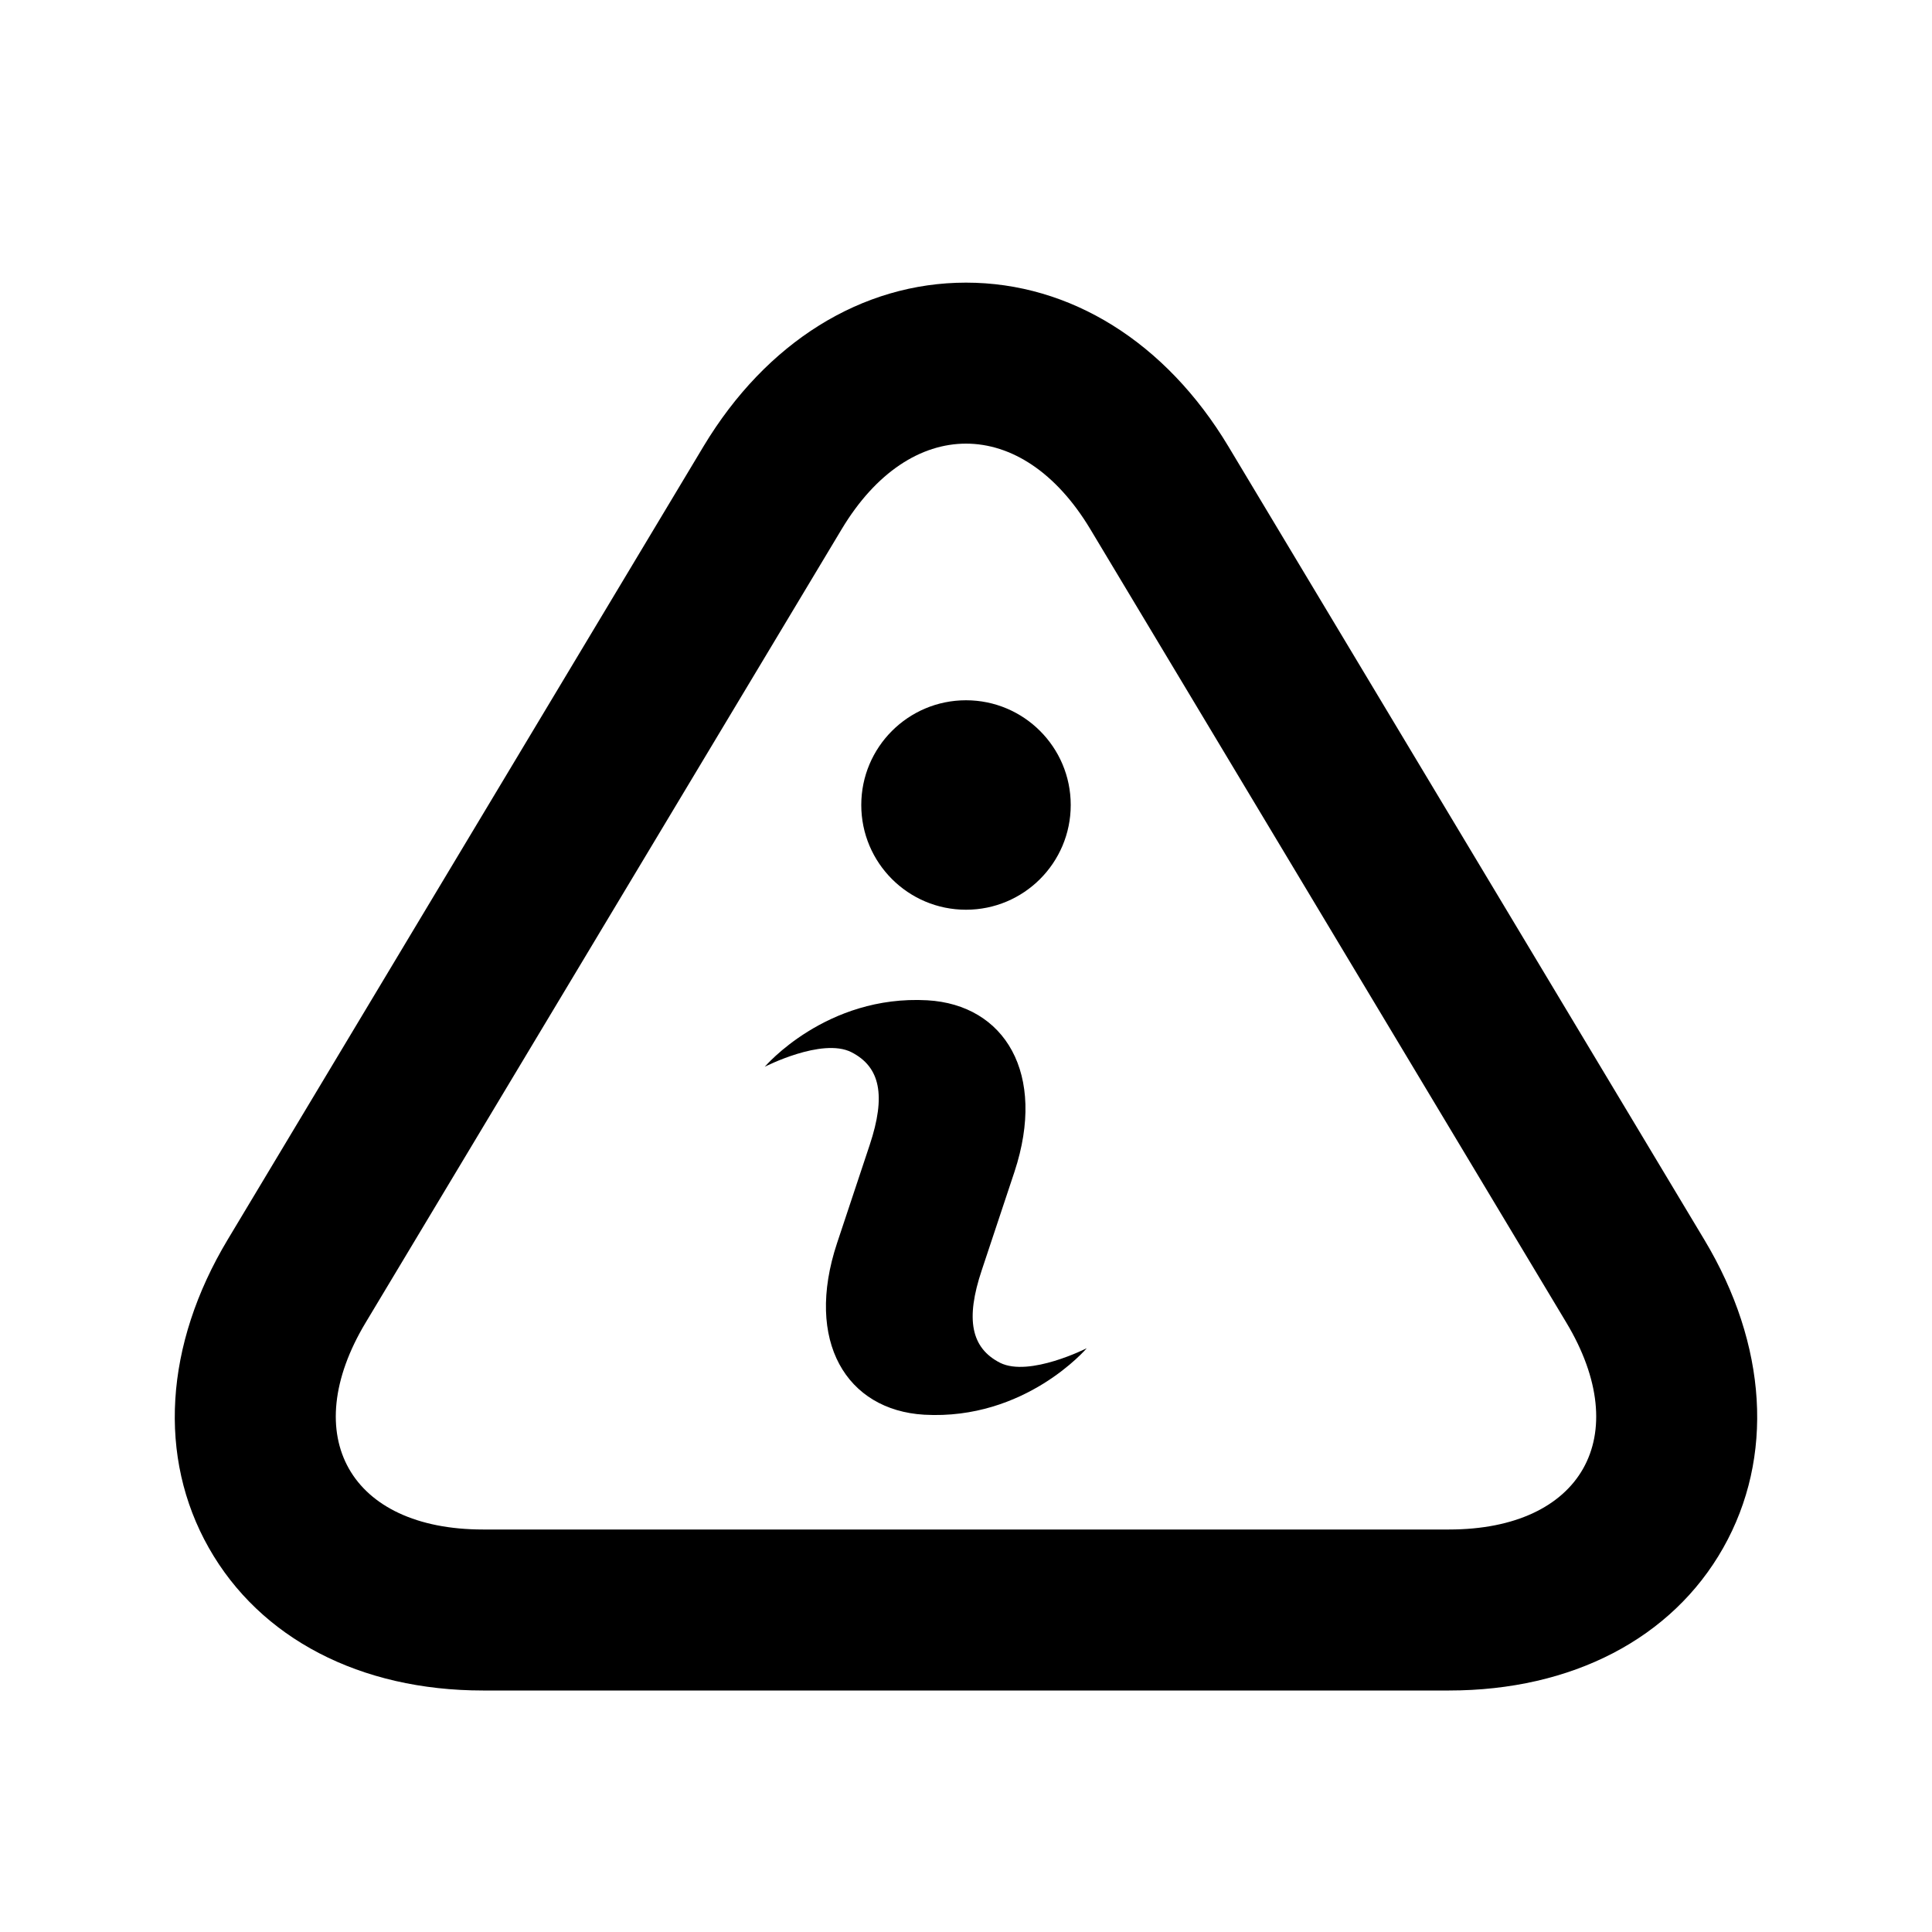
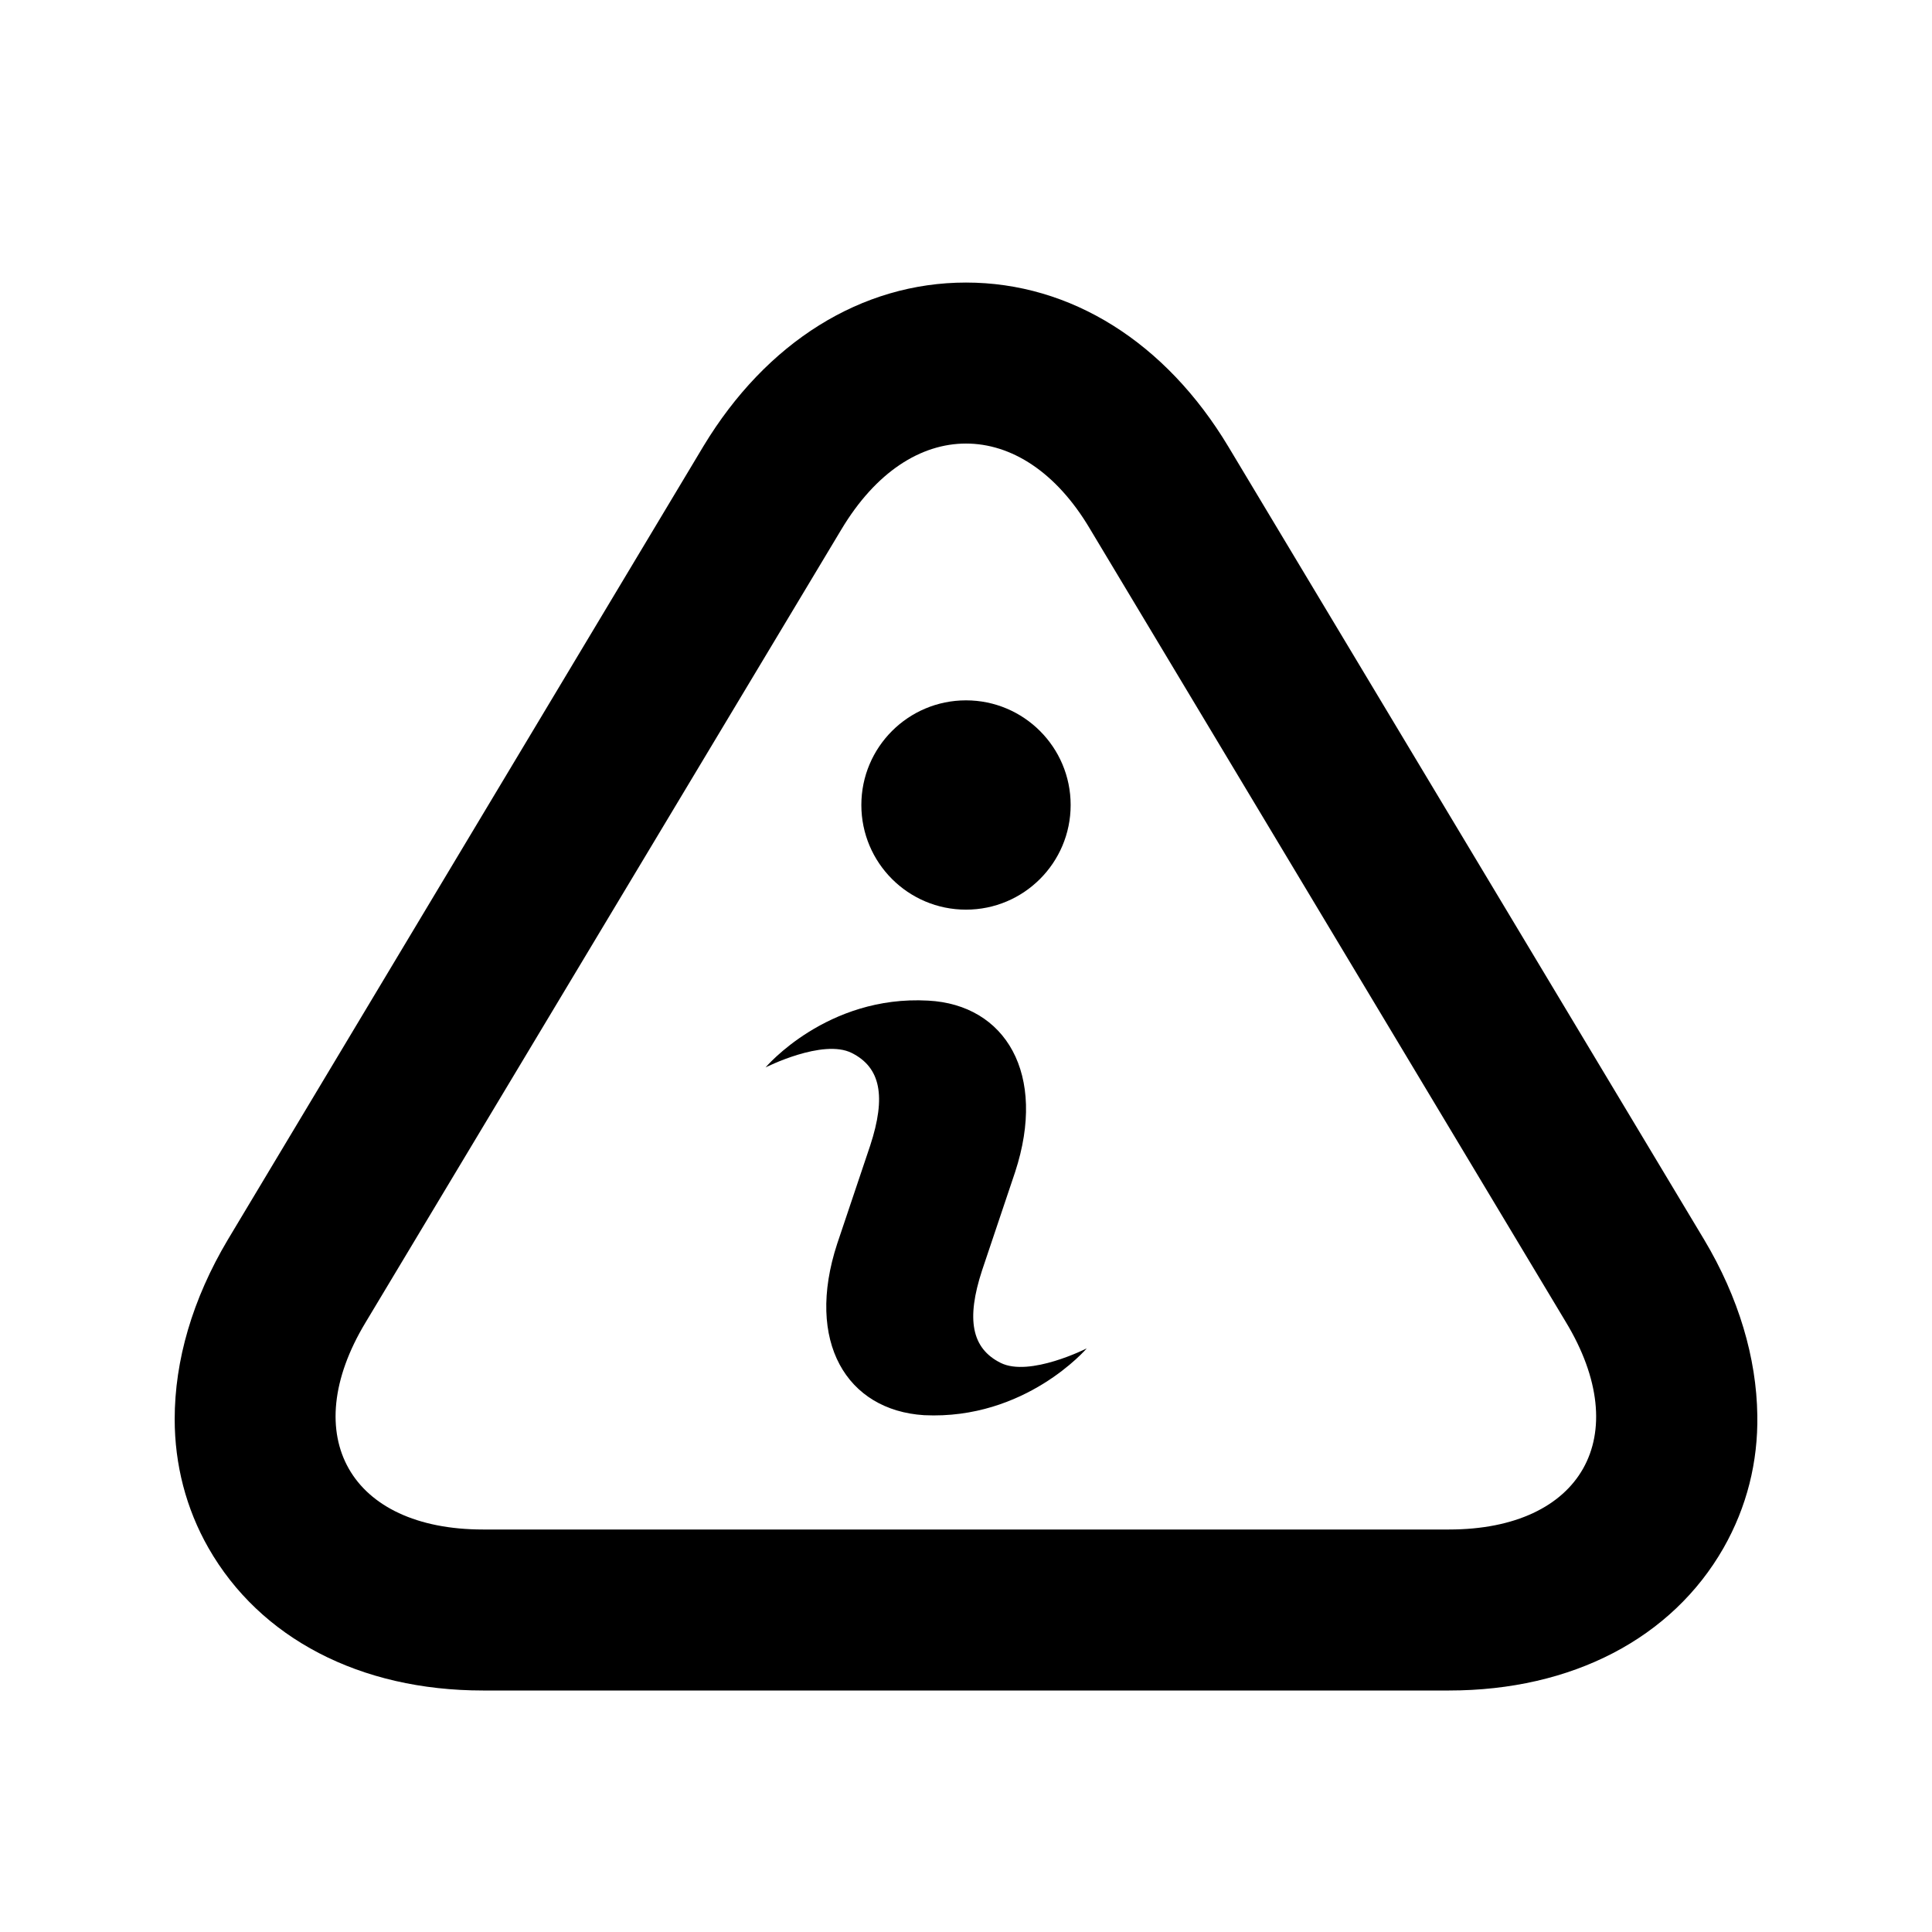
<svg xmlns="http://www.w3.org/2000/svg" version="1.2" baseProfile="tiny" width="24" height="24" viewBox="0 0 24 24">
-   <path d="M12 5.511c.561 0 1.119.354 1.544 1.062l5.912 9.854c.851 1.415.194 2.573-1.456 2.573h-12c-1.65 0-2.307-1.159-1.456-2.573l5.912-9.854c.425-.708.983-1.062 1.544-1.062m0-2c-1.296 0-2.482.74-3.259 2.031l-5.912 9.856c-.786 1.309-.872 2.705-.235 3.83s1.879 1.772 3.406 1.772h12c1.527 0 2.77-.646 3.406-1.771s.551-2.521-.235-3.83l-5.912-9.854c-.777-1.294-1.963-2.034-3.259-2.034zM13.5 16.748s-.711.361-1.075.182c-.362-.184-.434-.541-.229-1.152l.406-1.221c.403-1.221-.121-2.076-1.082-2.131-1.258-.07-2.02.826-2.02.826s.71-.365 1.075-.182c.362.184.432.541.229 1.152l-.406 1.221c-.405 1.221.119 2.074 1.082 2.131 1.258.071 2.02-.826 2.02-.826z" />
-   <circle cx="12" cy="10" r="1.301" />
+   <path d="M12,5.51c0.56,0,1.12,0.35,1.54,1.06l5.91,9.85C20.31,17.84,19.65,19,18,19H6c-1.65,0-2.31-1.16-1.46-2.57l5.91-9.85  C10.88,5.86,11.44,5.51,12,5.51 M12,3.51c-1.3,0-2.48,0.74-3.26,2.03L2.83,15.4c-0.44,0.74-0.66,1.5-0.66,2.23  c0,0.56,0.14,1.11,0.42,1.6C3.23,20.35,4.47,21,6,21h12c1.53,0,2.77-0.65,3.41-1.77c0.29-0.51,0.43-1.07,0.42-1.65  c-0.01-0.71-0.23-1.46-0.66-2.18l-5.91-9.85C14.48,4.25,13.3,3.51,12,3.51z M13.5,16.75c0,0-0.71,0.36-1.07,0.18  c-0.36-0.18-0.43-0.54-0.23-1.15l0.41-1.22c0.4-1.22-0.12-2.08-1.08-2.13c-1.26-0.07-2.02,0.83-2.02,0.83s0.71-0.36,1.07-0.18  c0.36,0.18,0.43,0.54,0.23,1.15l-0.41,1.22c-0.4,1.22,0.12,2.07,1.08,2.13C12.74,17.64,13.5,16.75,13.5,16.75z" />
+   <circle cx="12" cy="10" r="1.3" />
</svg>
